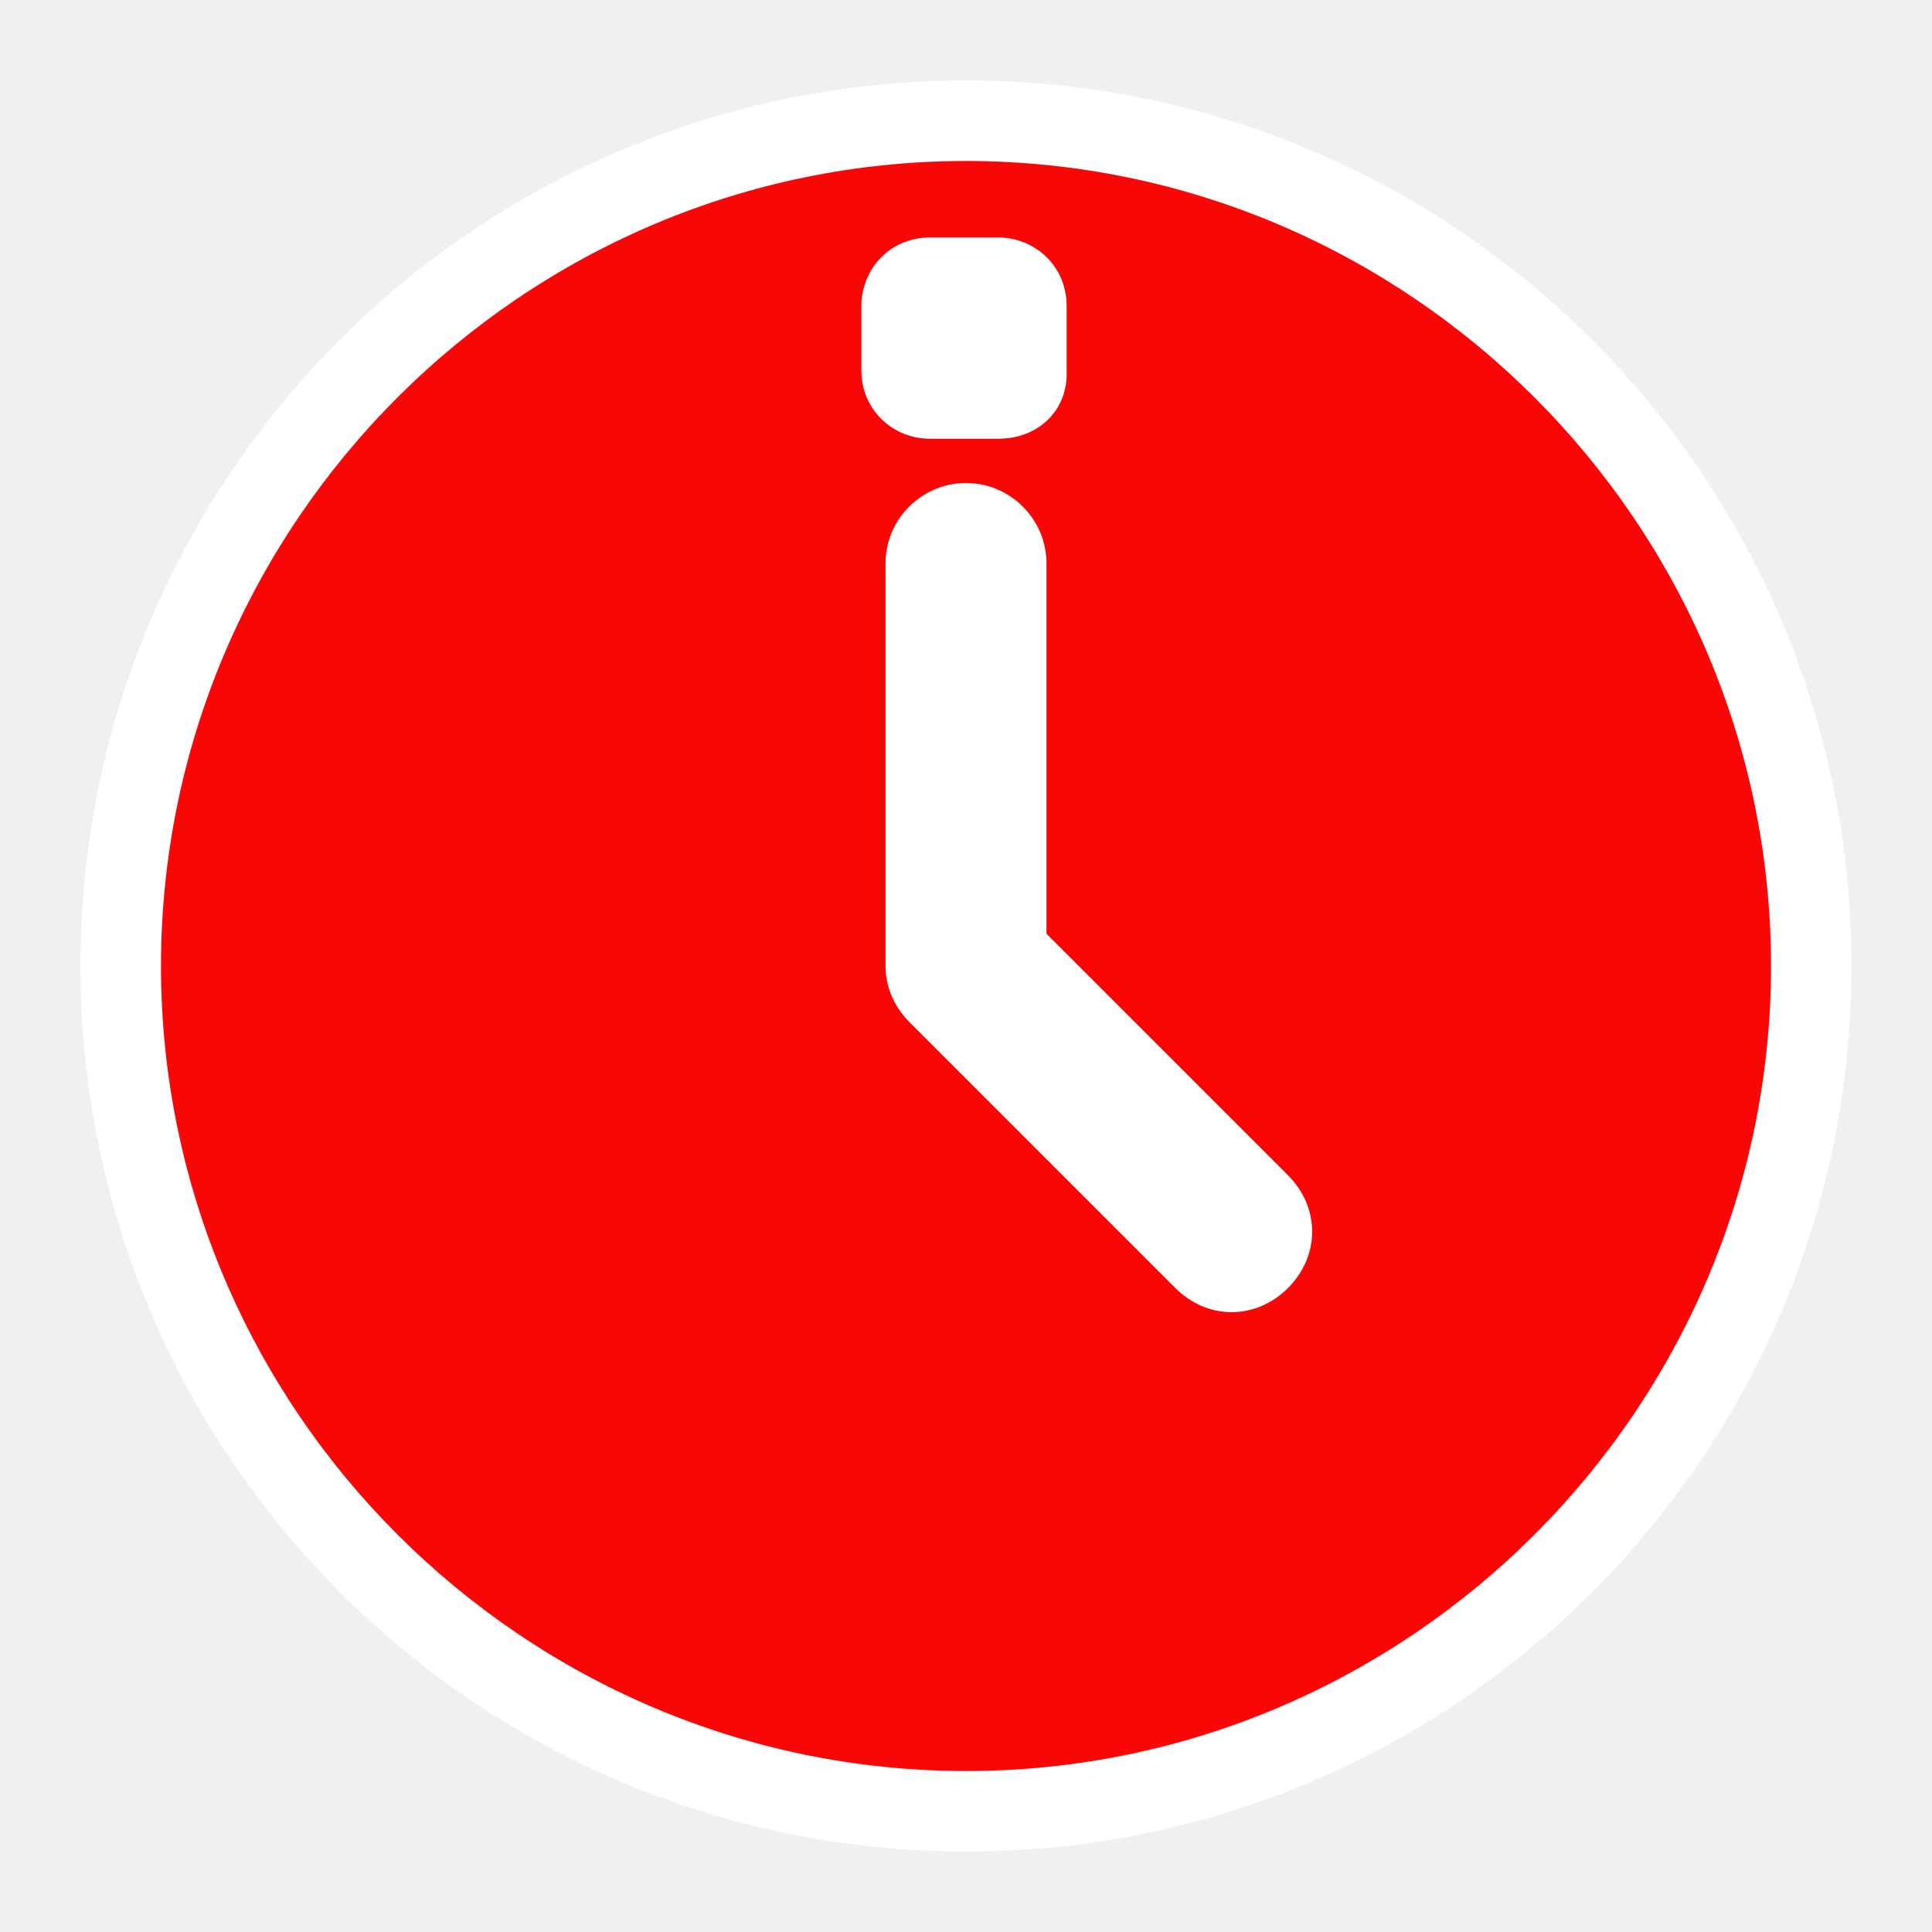
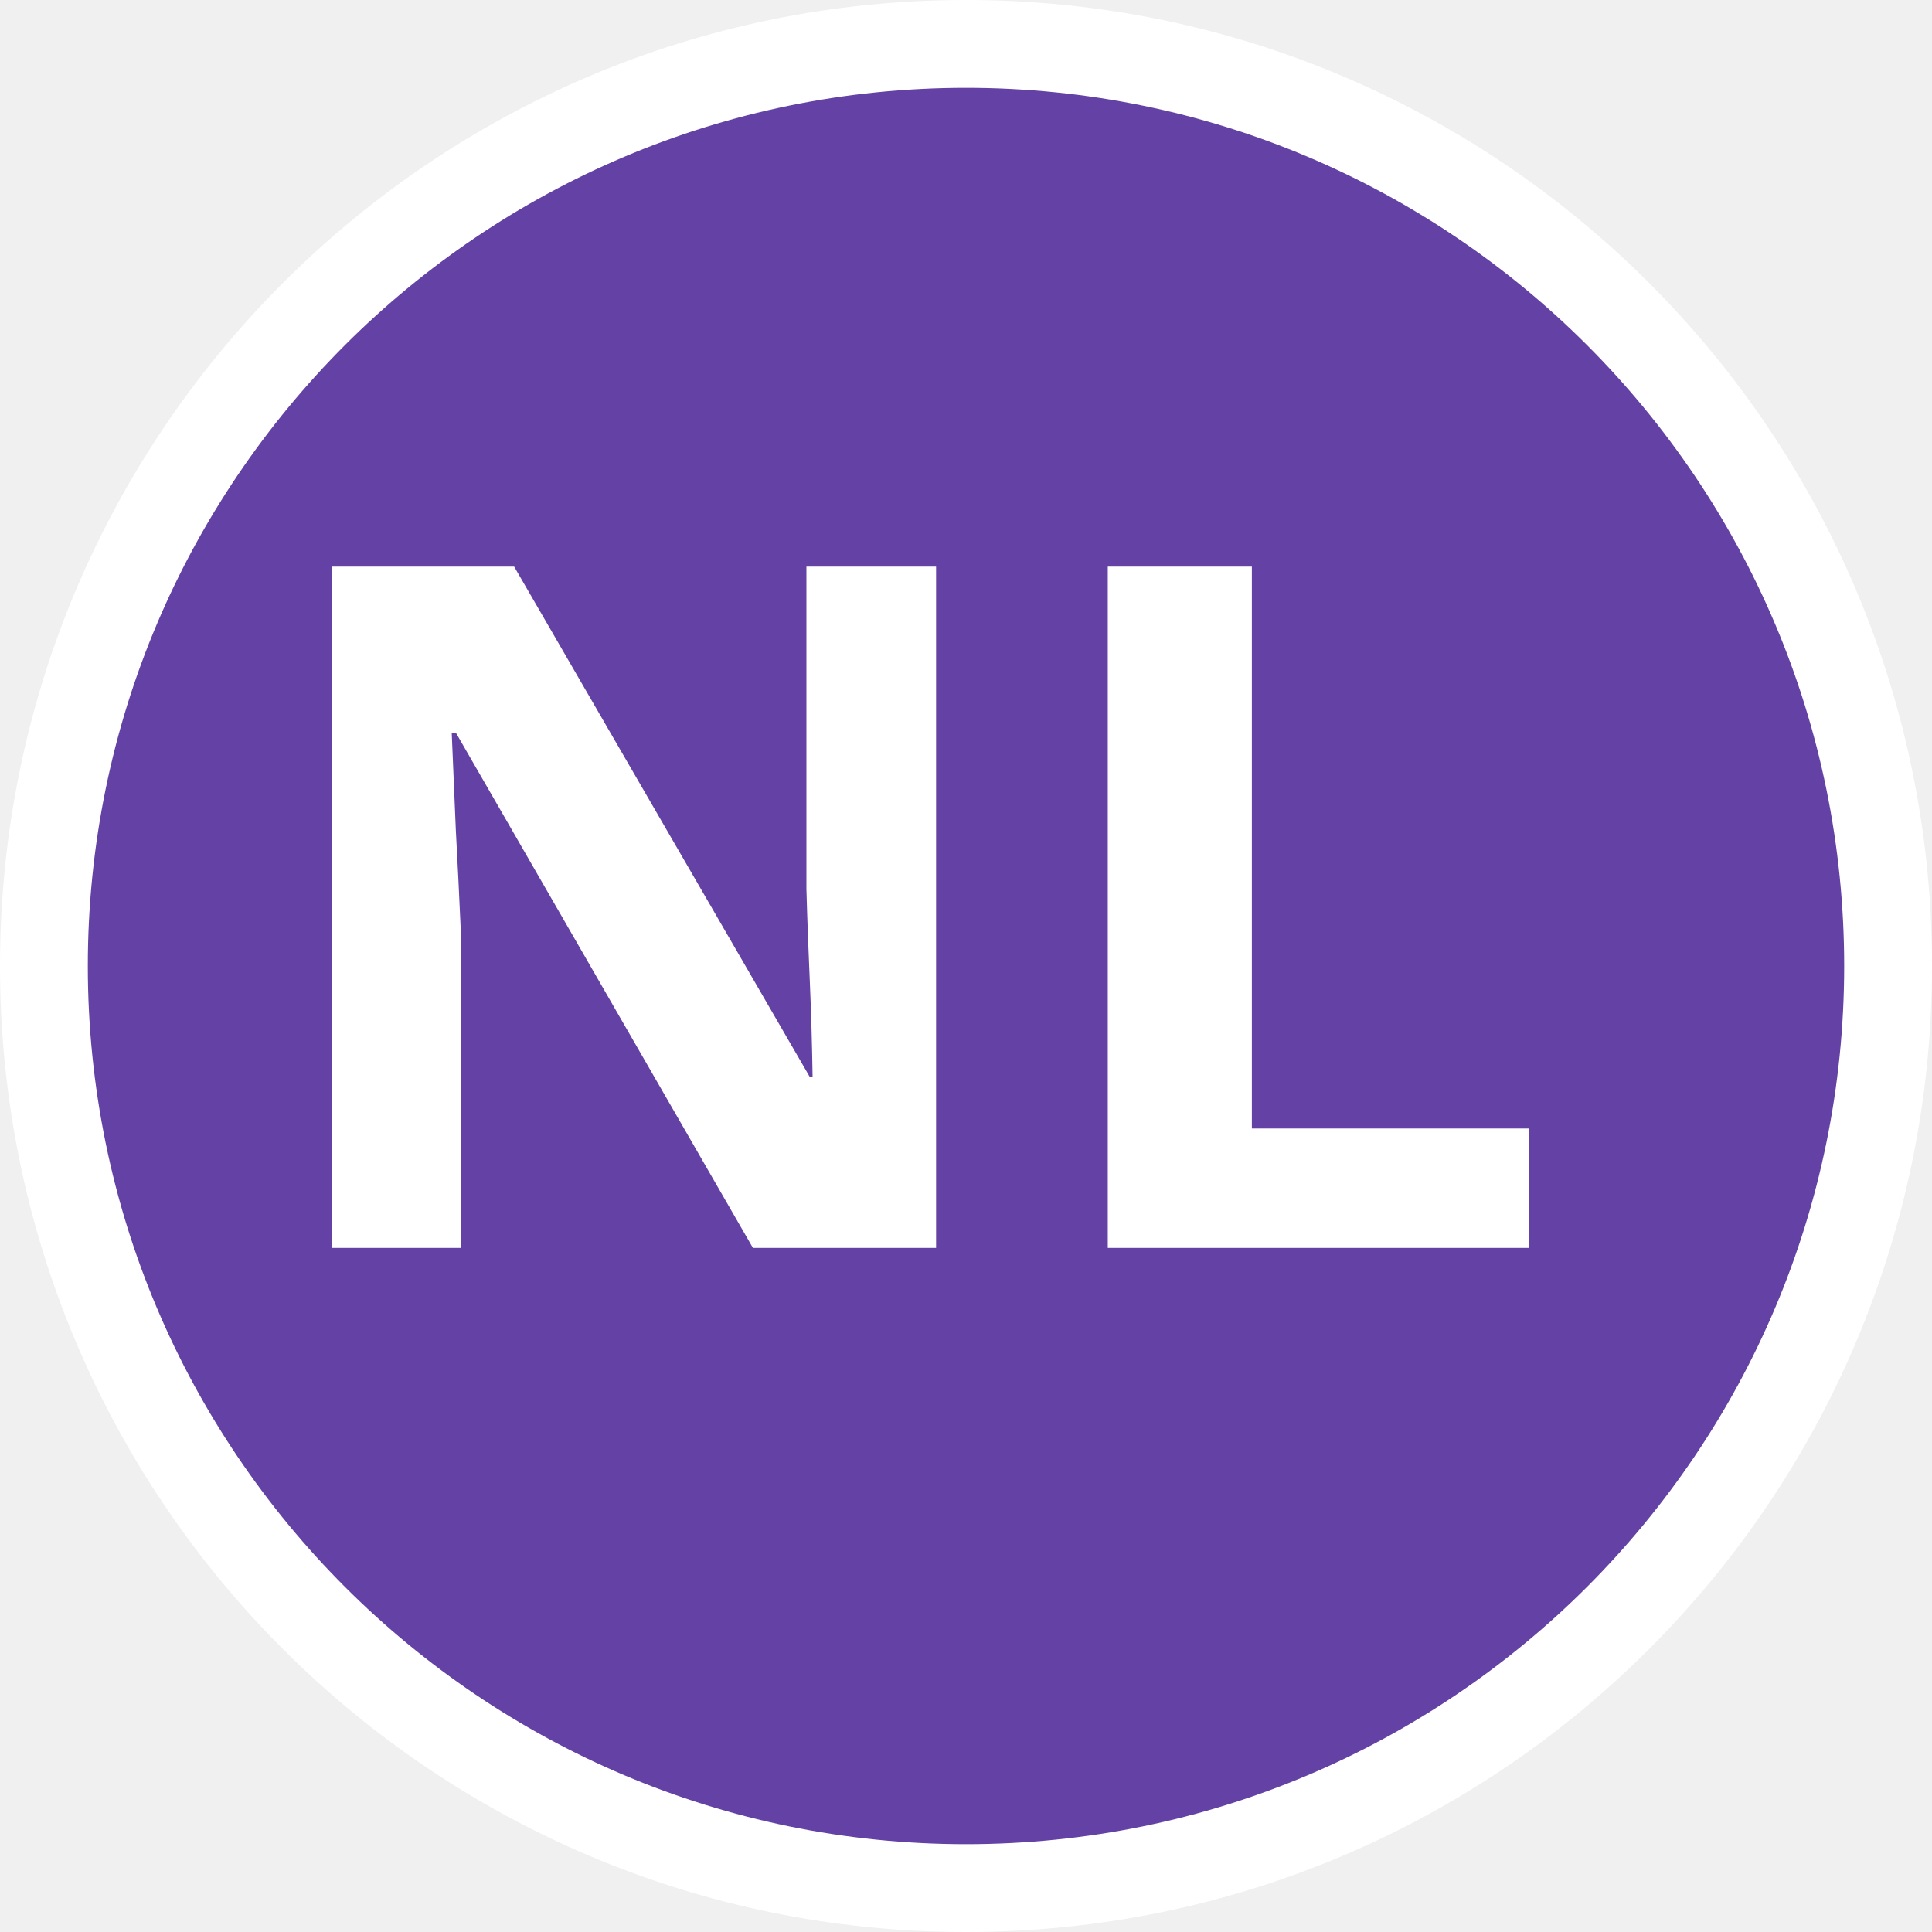
- <svg xmlns="http://www.w3.org/2000/svg" version="1.2" baseProfile="tiny" id="Layer_1" x="0px" y="0px" viewBox="0 0 48 48" overflow="visible" xml:space="preserve">
-   <circle fill="#FFFFFF" cx="24" cy="24" r="22" />
-   <path fill="#F90606" d="M24,4C13,4,4,13,4,24s9,20,20,20s20-9,20-20S35,4,24,4z M29.2,32l-6.6-6.6C22.2,25,22,24.5,22,24V14  c0-1.1,0.9-2,2-2l0,0c1.1,0,2,0.9,2,2v9.2l6,6c0.8,0.8,0.8,2,0,2.8l0,0C31.2,32.8,30,32.8,29.2,32z" />
-   <path fill="#FFFFFF" d="M24.8,10.9h-1.7c-0.9,0-1.7-0.7-1.7-1.7V7.6c0-0.9,0.7-1.7,1.7-1.7h1.7c0.9,0,1.7,0.7,1.7,1.7v1.7  C26.5,10.2,25.8,10.9,24.8,10.9z" />
+ <svg xmlns="http://www.w3.org/2000/svg" id="eaa68062-bd94-411a-bd1c-72a8a1eaa3b5" data-name="Layer 1" viewBox="0 0 44 44">
+   <circle cx="22" cy="22" r="22" style="fill:#fff" />
+   <circle cx="22" cy="22" r="20" style="fill:#6441a5" />
+   <text transform="translate(5.6 28.42)" style="font-size:21.74px;fill:#fff;font-family:SegoeScript-Bold, Segoe Script;font-weight:700">NL</text>
</svg>
